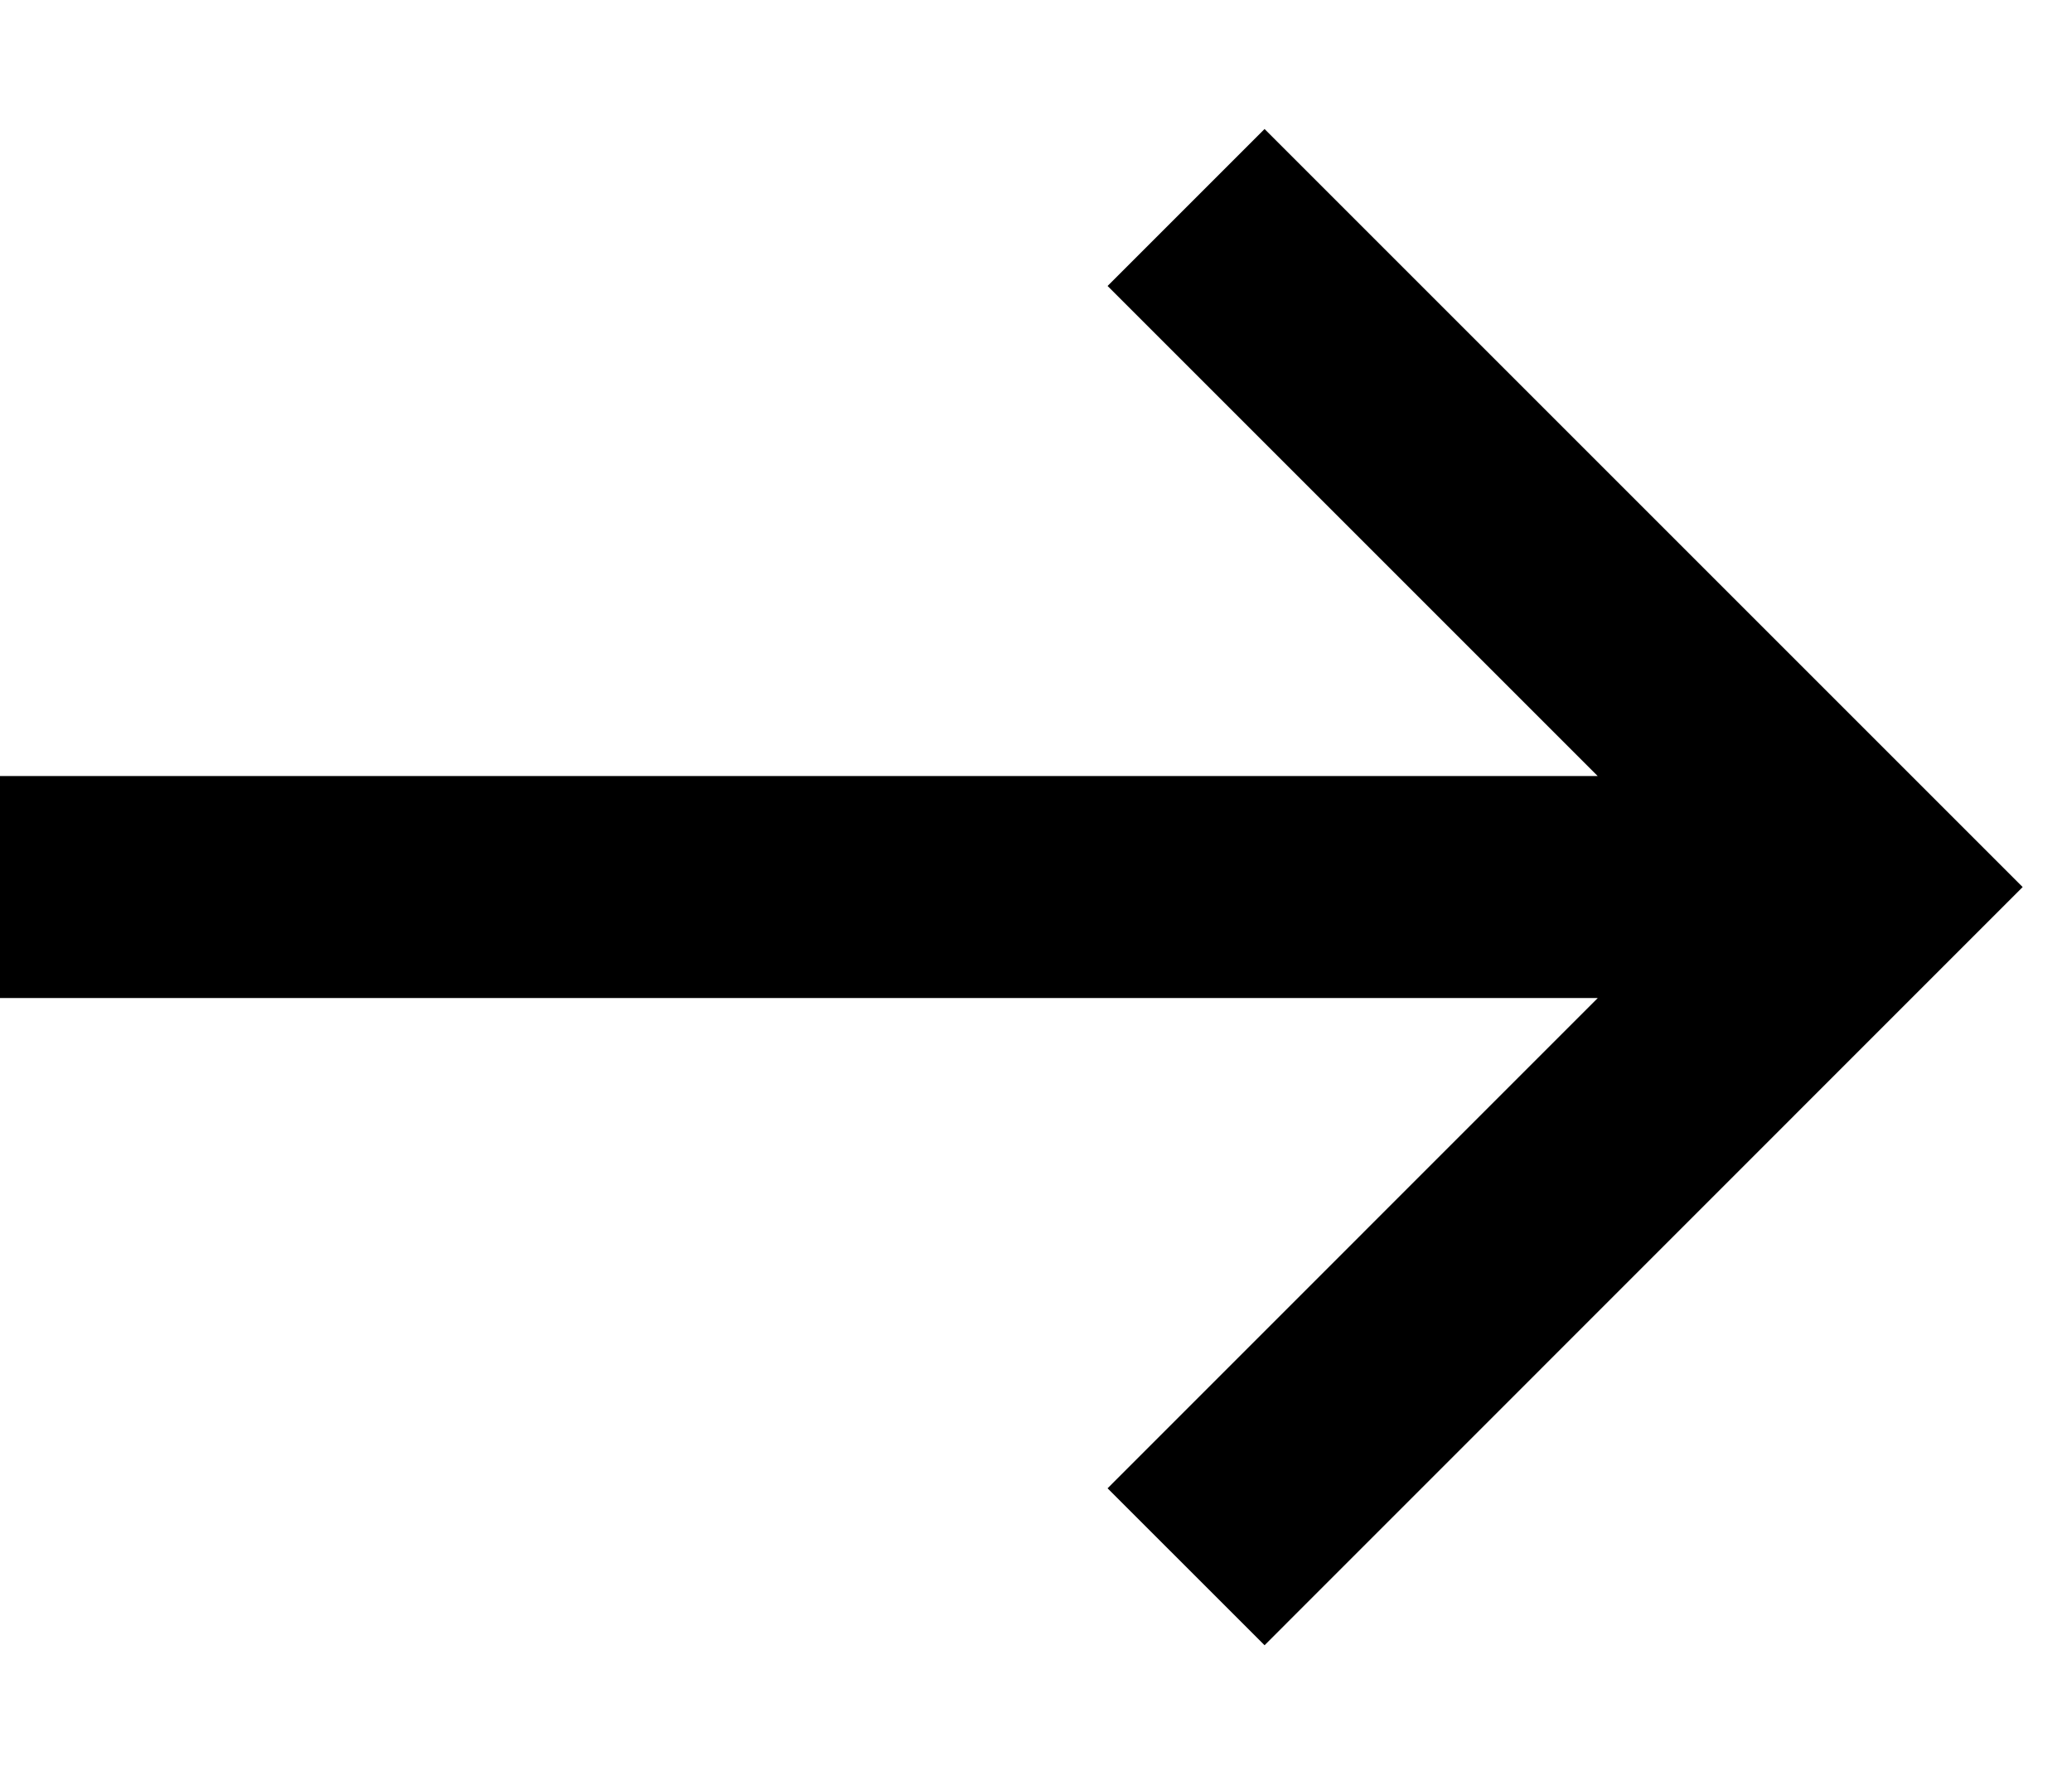
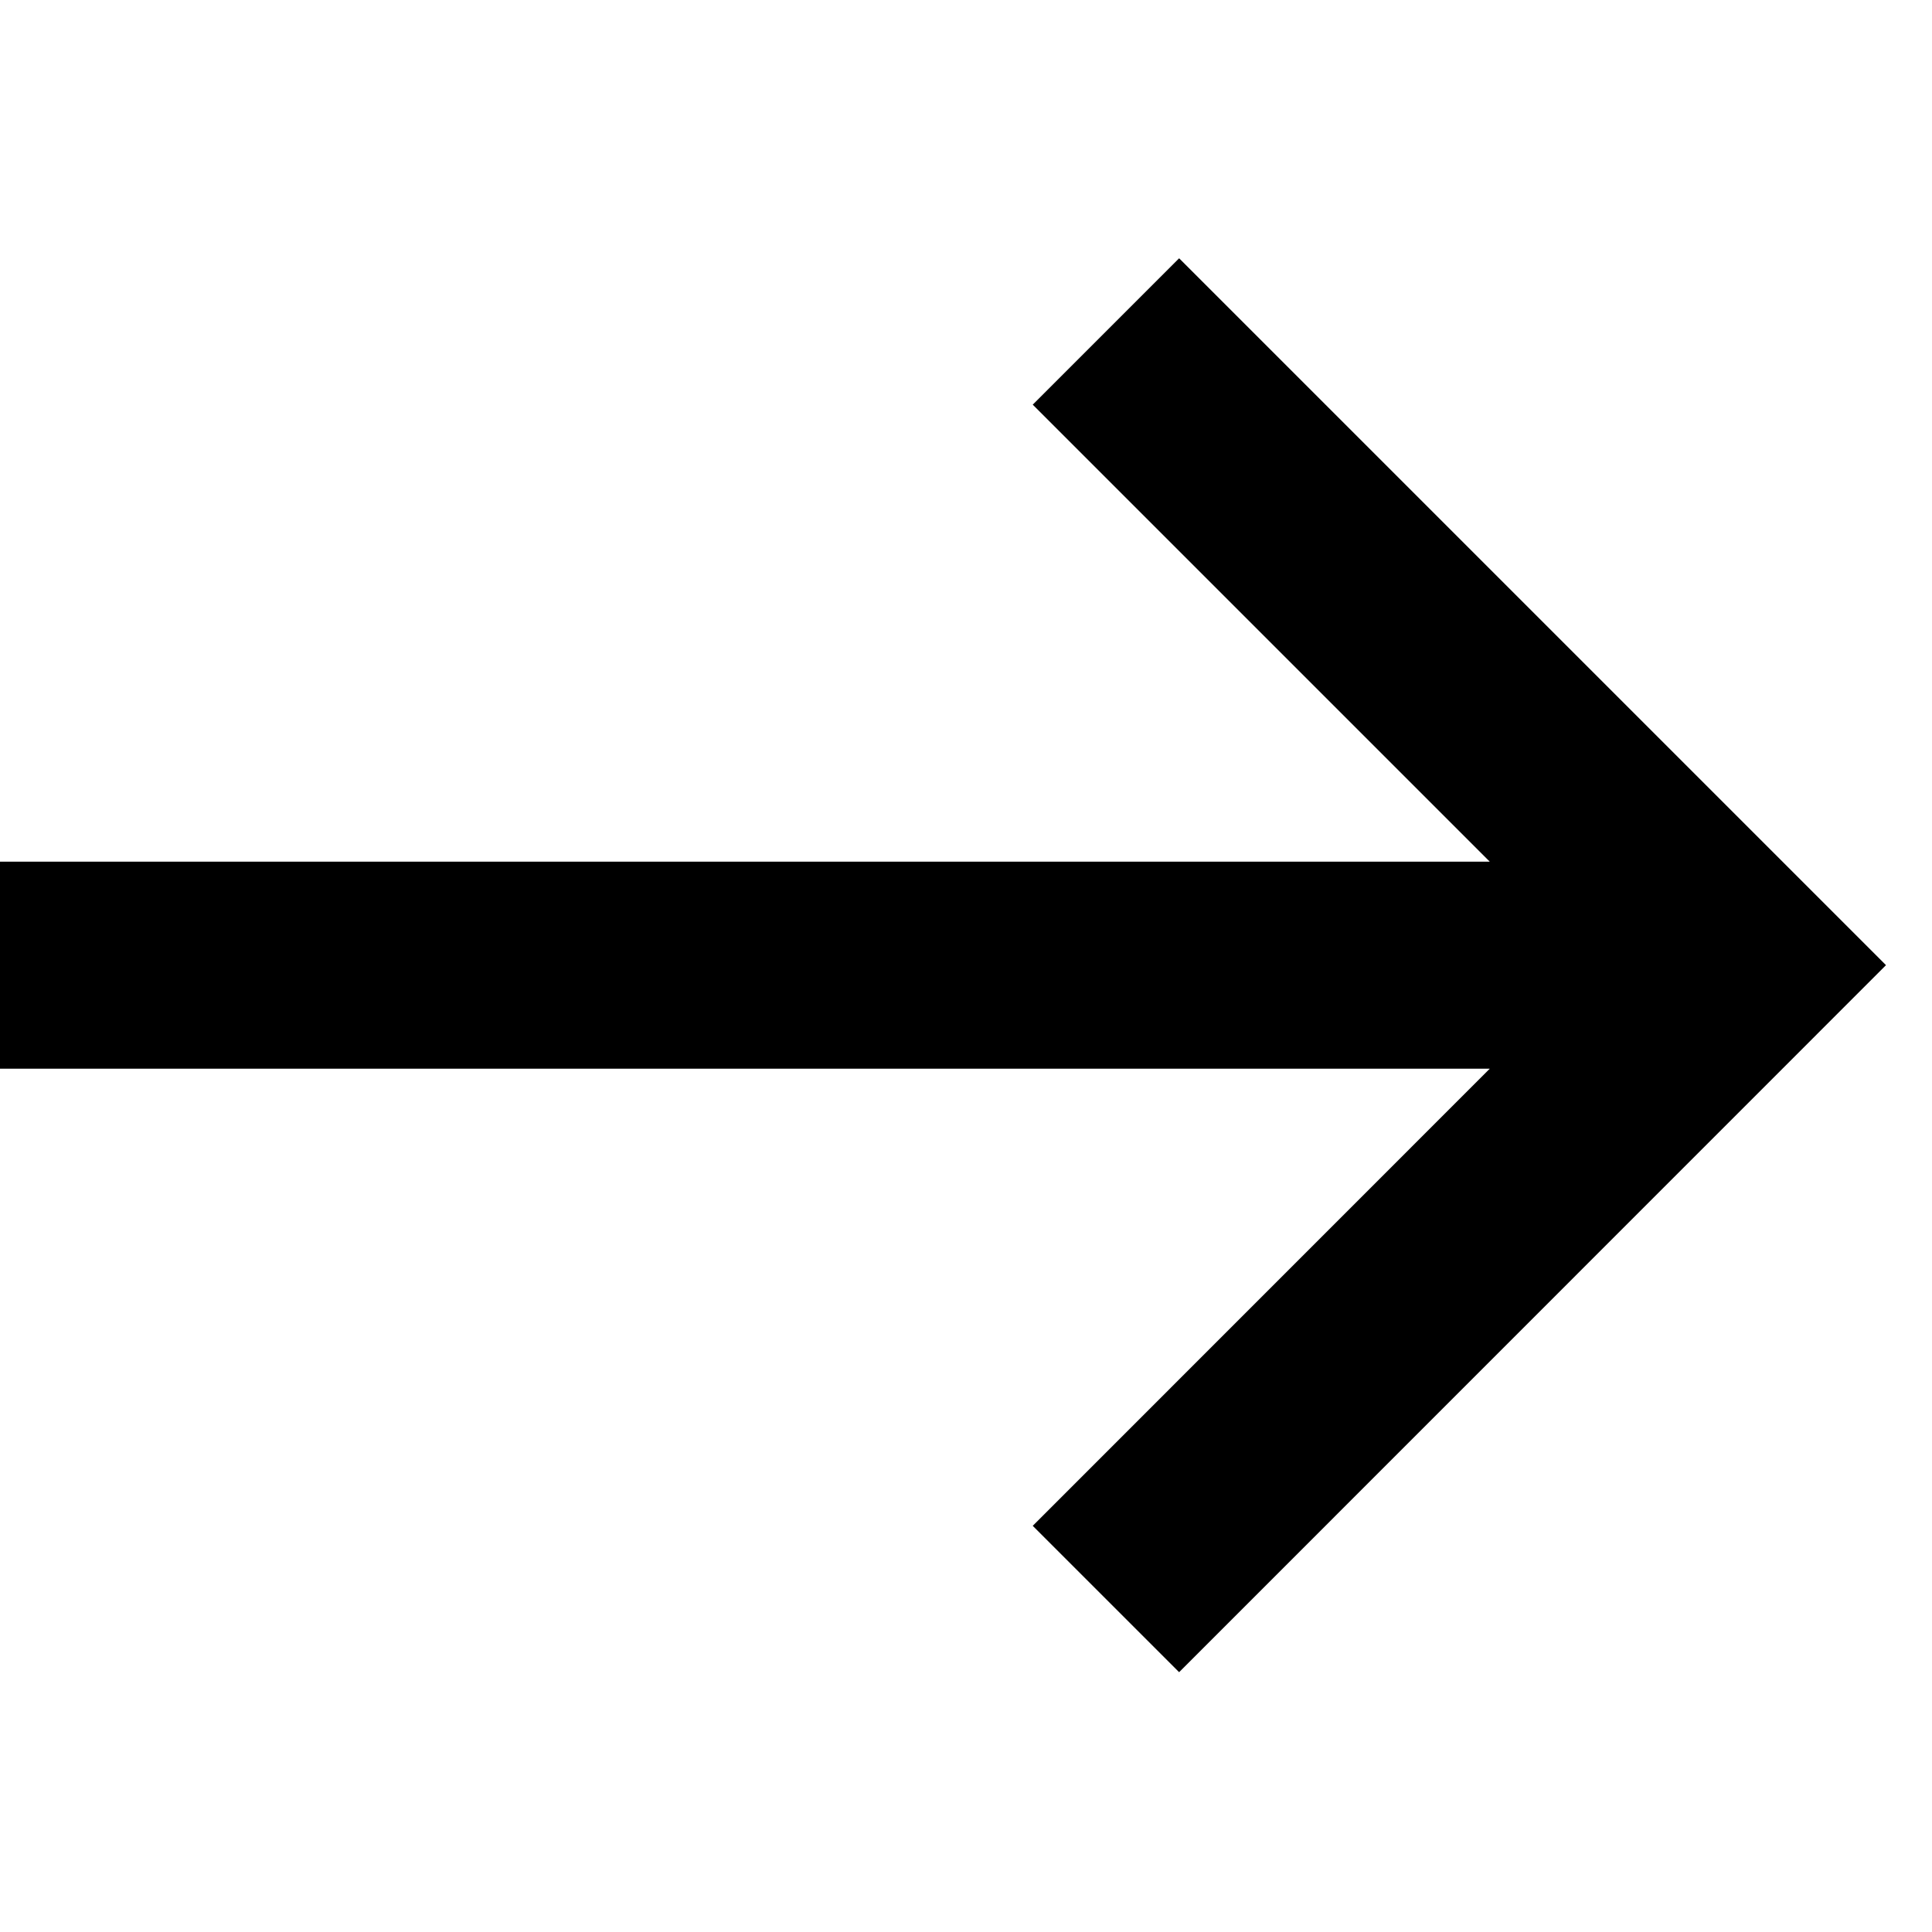
- <svg xmlns="http://www.w3.org/2000/svg" width="14" height="12" viewBox="0 0 14 12" fill="none">
+ <svg xmlns="http://www.w3.org/2000/svg" width="19" height="19" viewBox="0 0 14 12" fill="none">
  <path d="M8.014 10.587L12.606 5.994L8.014 1.402M0 5.994H12.5" stroke="currentColor" stroke-width="1.5" stroke-miterlimit="10" />
</svg>
